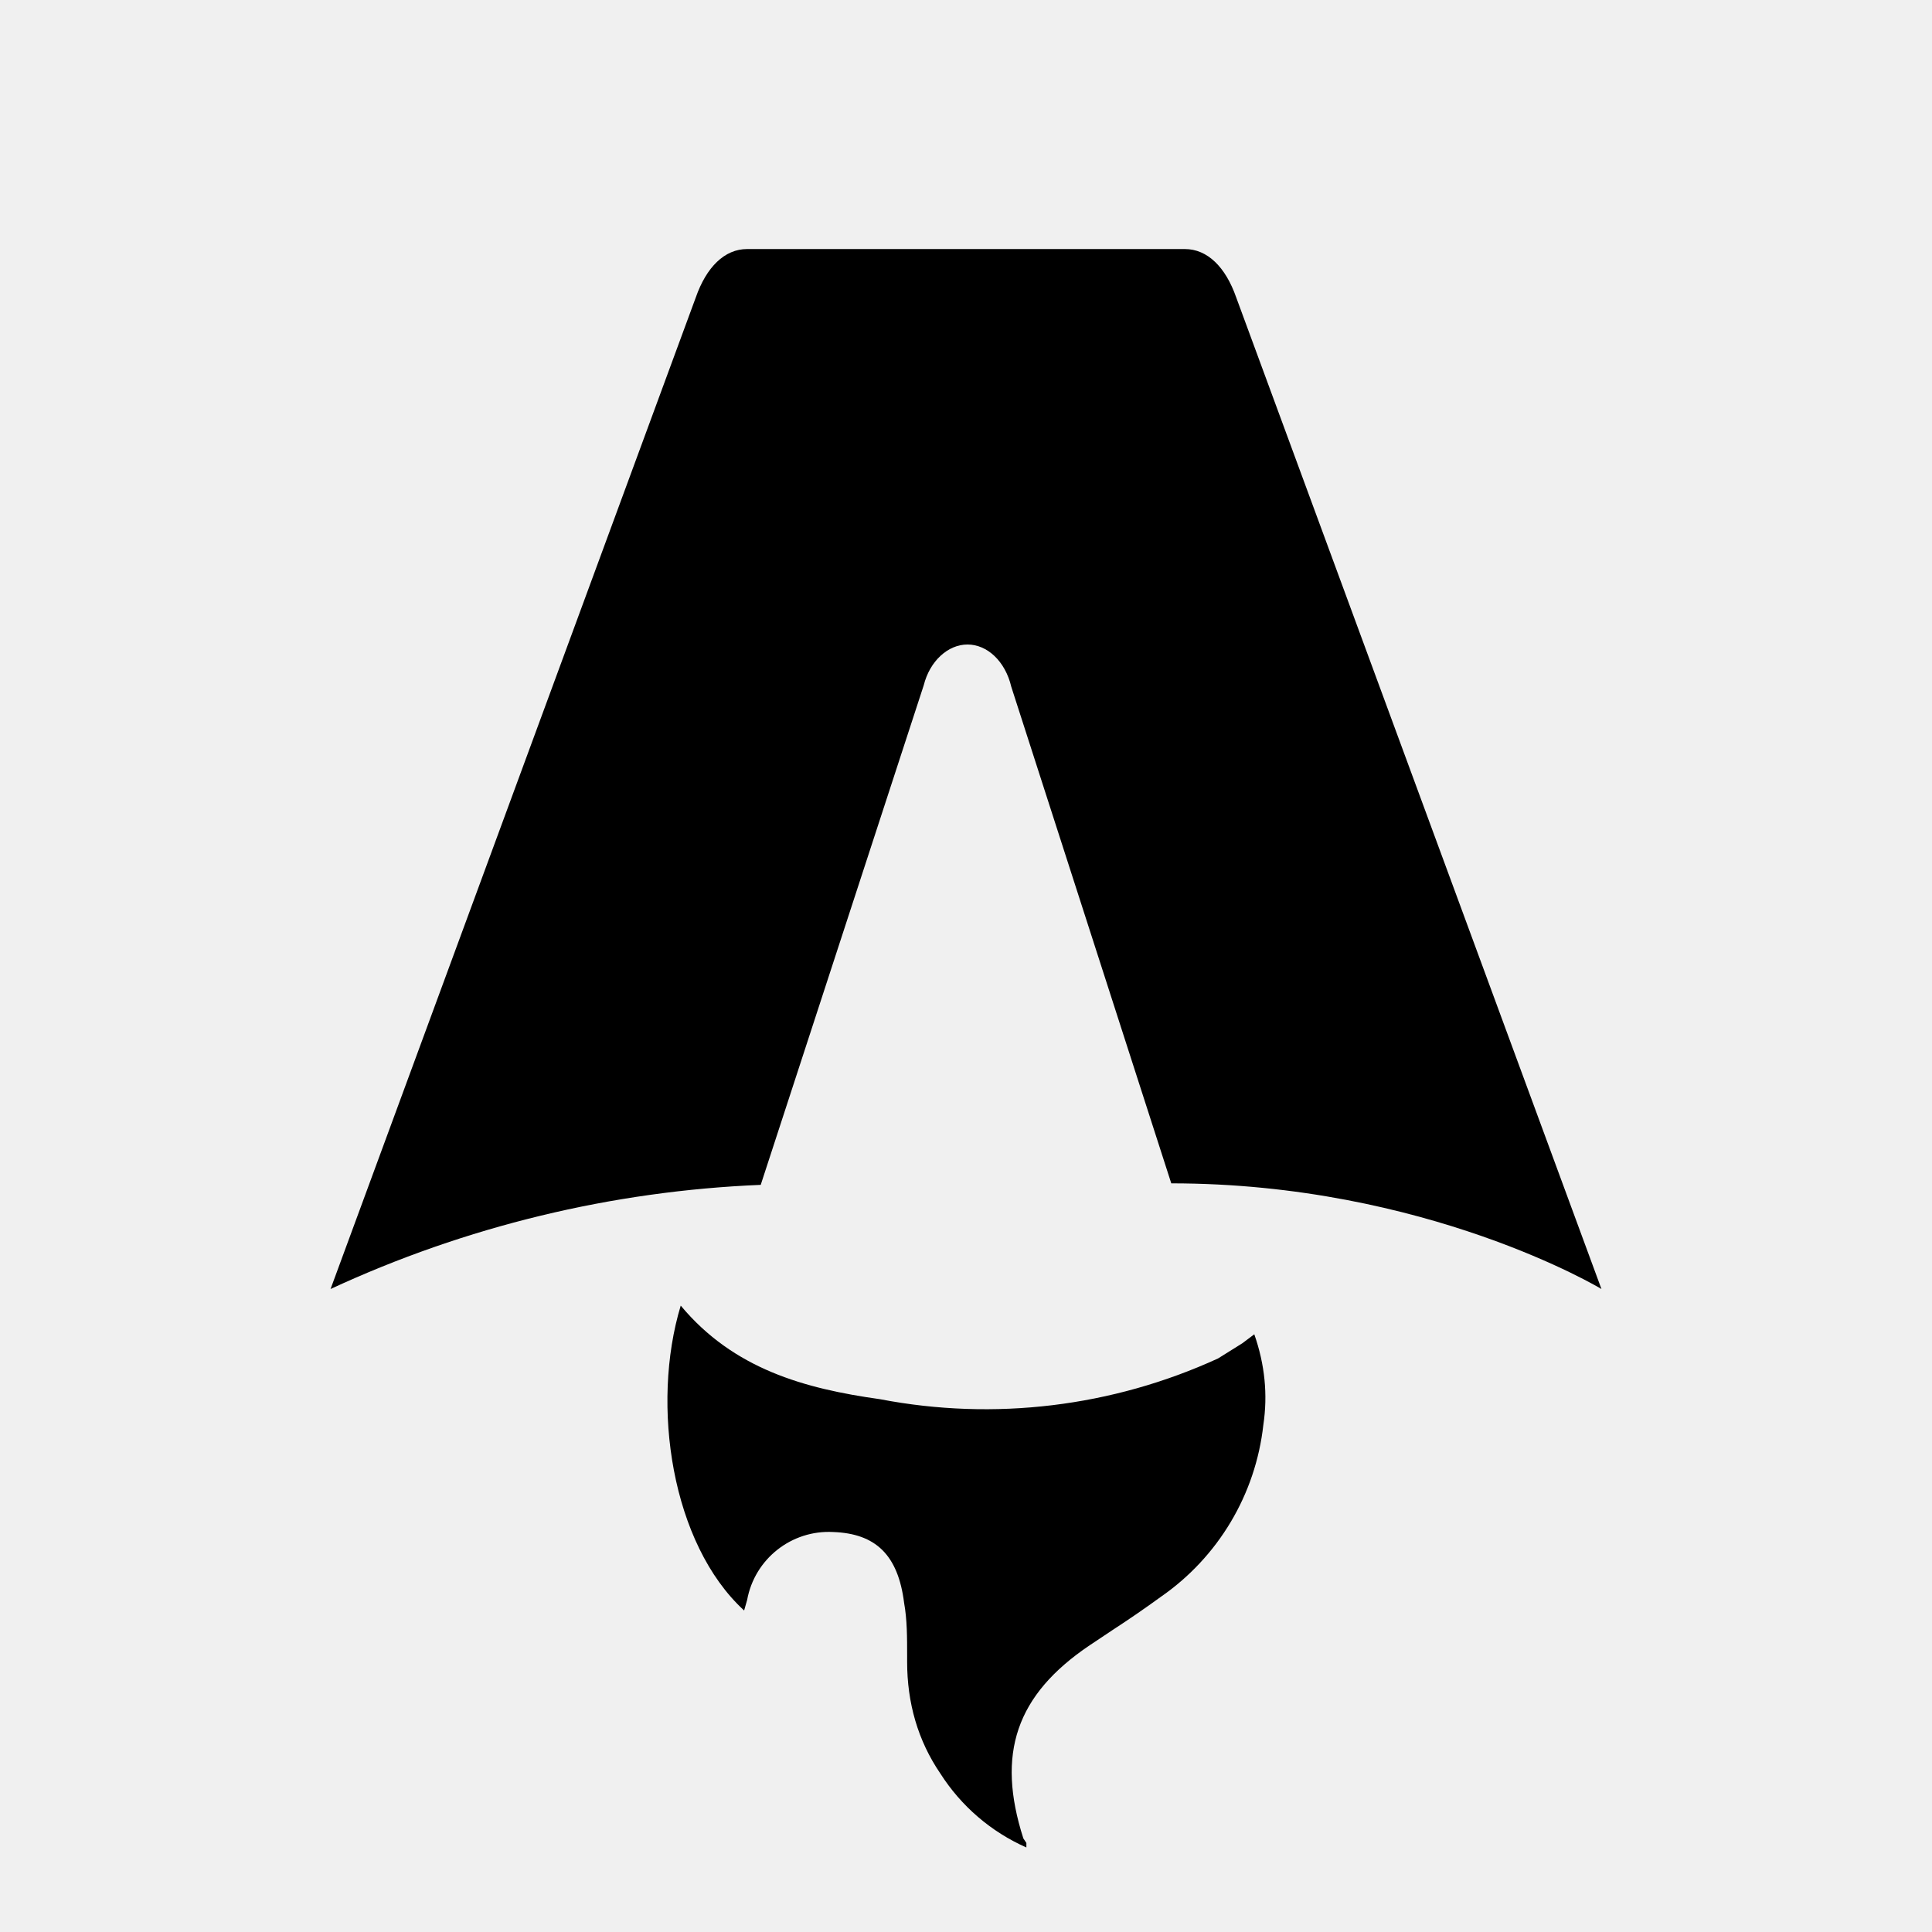
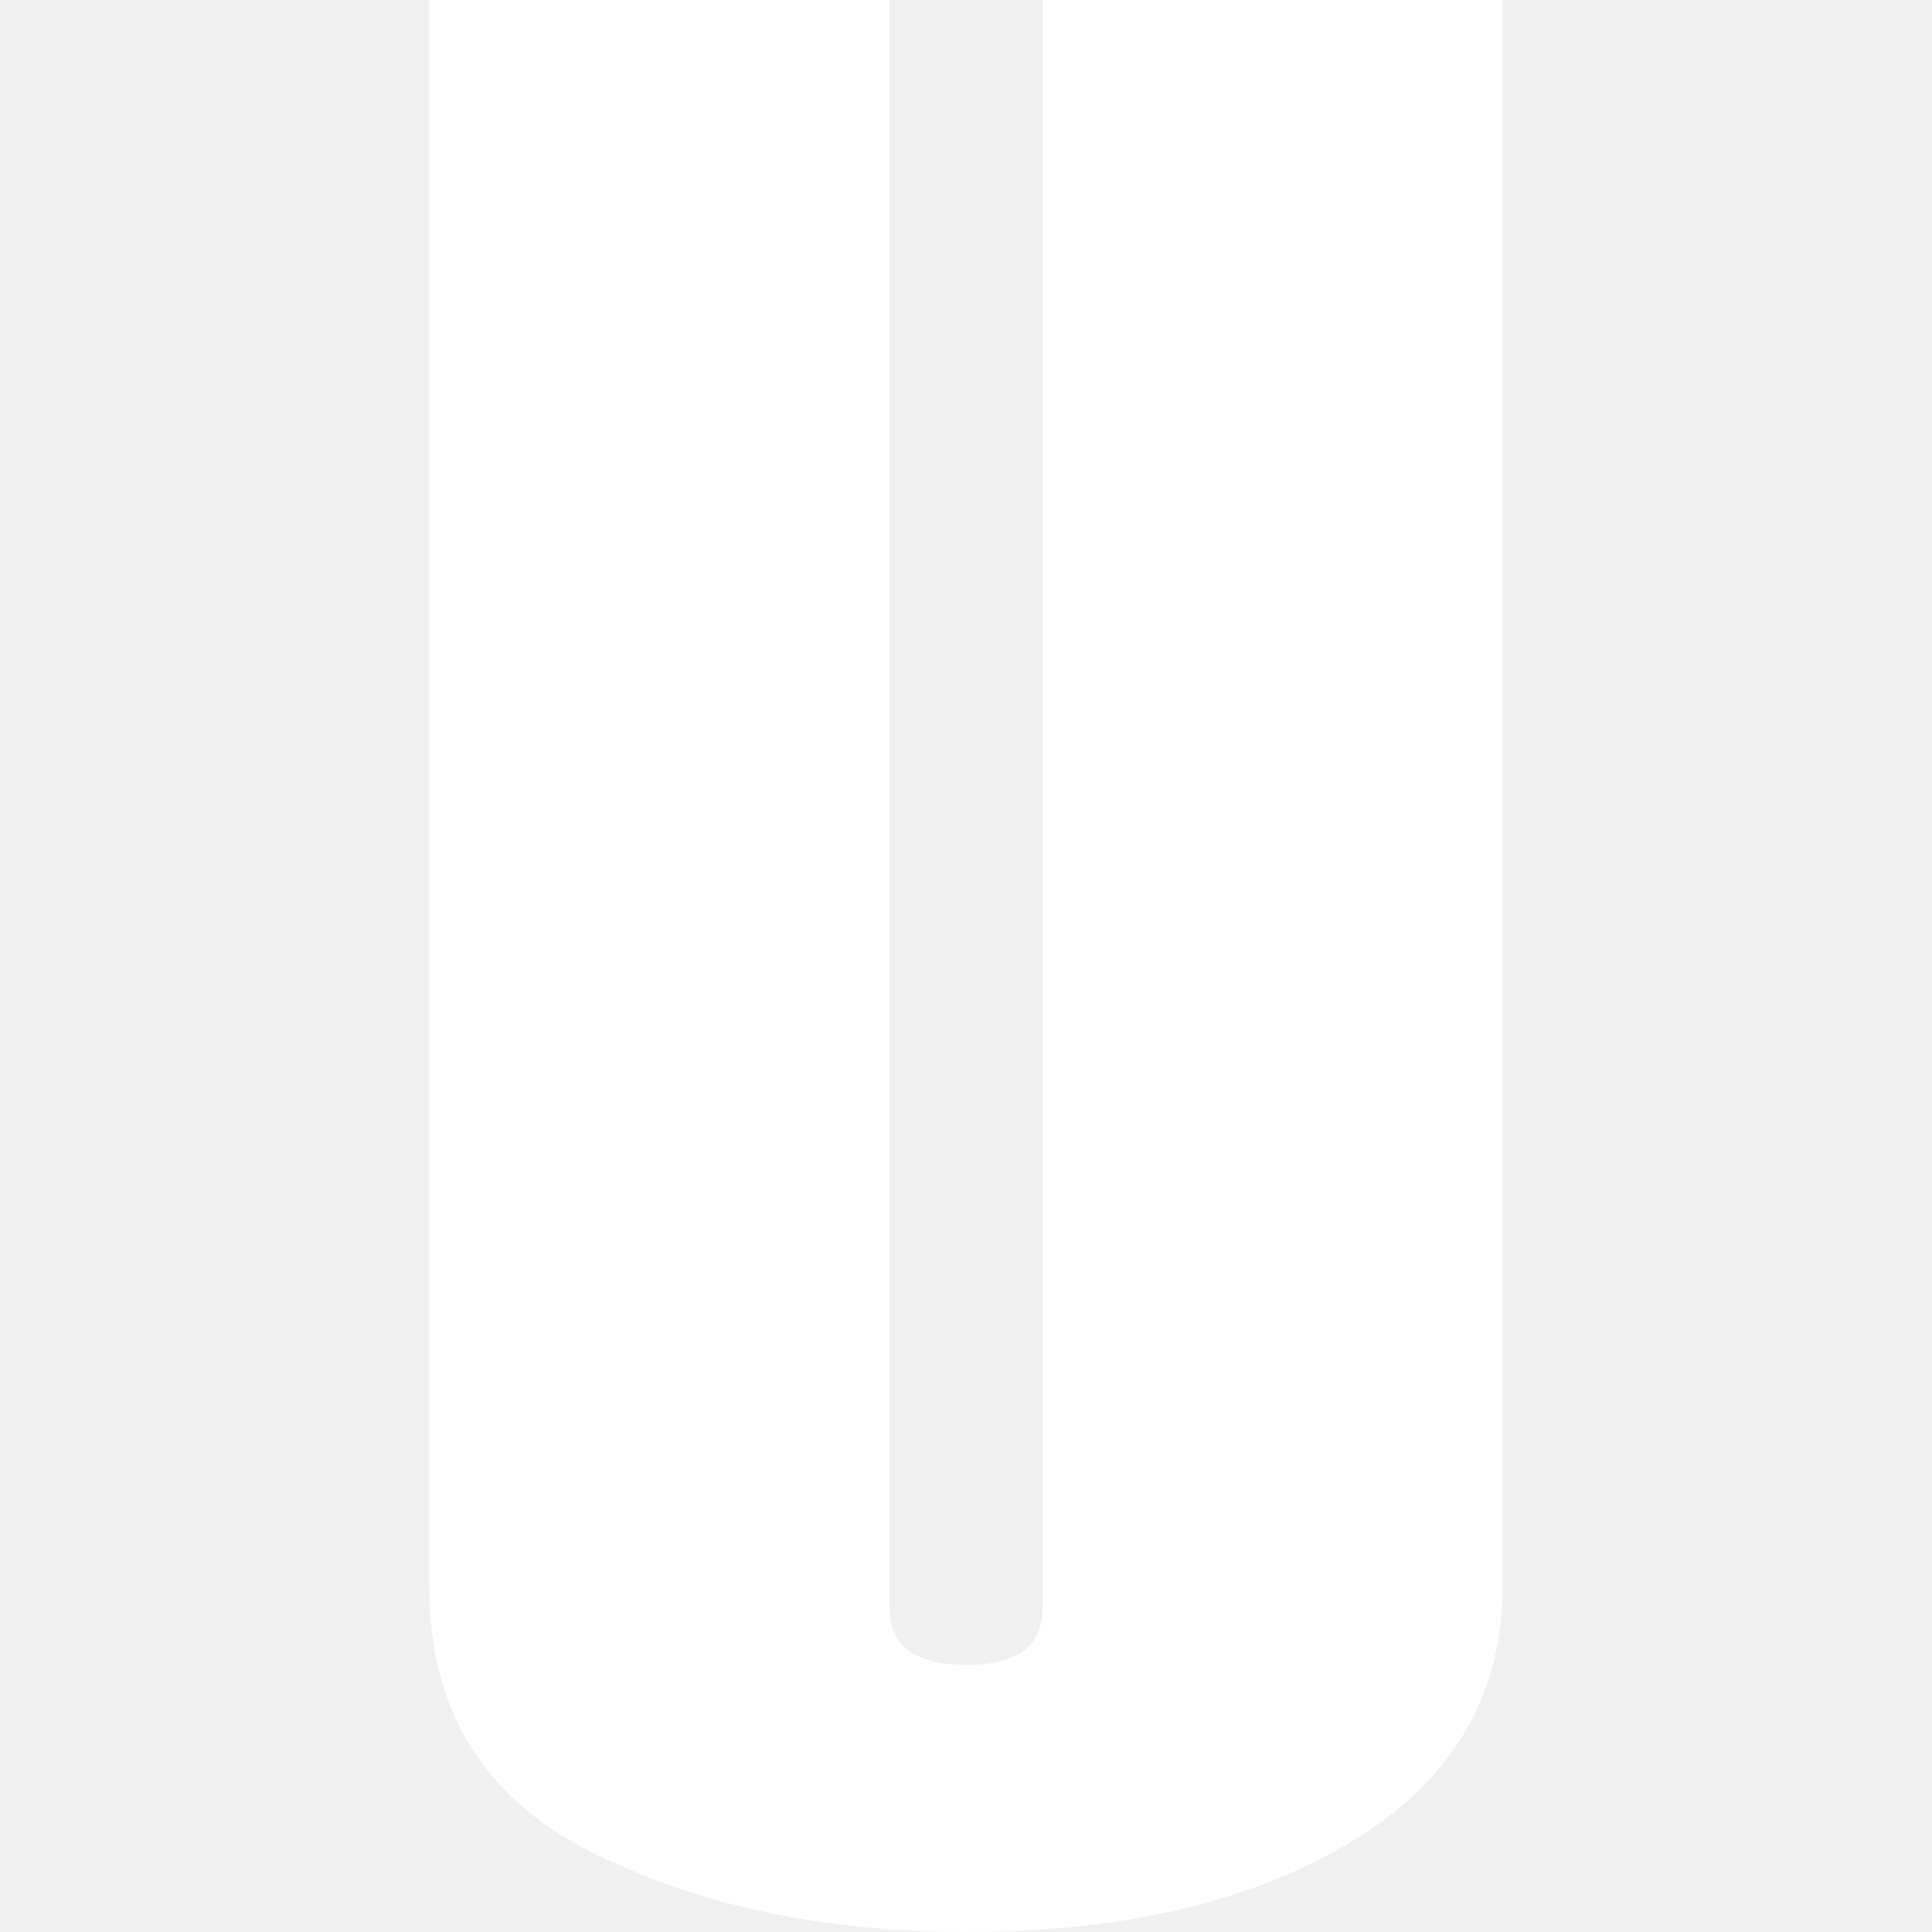
- <svg xmlns="http://www.w3.org/2000/svg" fill="none" viewBox="0 0 128 128">
-   <path d="M50.4 78.5a75.1 75.1 0 0 0-28.5 6.9l24.2-65.7c.7-2 1.9-3.2 3.4-3.2h29c1.5 0 2.7 1.2 3.4 3.2l24.2 65.7s-11.6-7-28.5-7L67 45.5c-.4-1.7-1.6-2.8-2.9-2.8-1.3 0-2.5 1.1-2.9 2.7L50.4 78.5Zm-1.1 28.2Zm-4.2-20.2c-2 6.6-.6 15.8 4.2 20.2a17.5 17.5 0 0 1 .2-.7 5.5 5.5 0 0 1 5.7-4.5c2.8.1 4.3 1.5 4.7 4.7.2 1.1.2 2.3.2 3.5v.4c0 2.7.7 5.2 2.2 7.4a13 13 0 0 0 5.7 4.9v-.3l-.2-.3c-1.8-5.6-.5-9.5 4.4-12.8l1.5-1a73 73 0 0 0 3.2-2.2 16 16 0 0 0 6.8-11.4c.3-2 .1-4-.6-6l-.8.6-1.6 1a37 37 0 0 1-22.4 2.7c-5-.7-9.7-2-13.2-6.2Z" />
-   <style>
-         path { fill: #000; }
-         @media (prefers-color-scheme: dark) {
-             path { fill: #FFF; }
-         }
-     </style>
+ <svg xmlns="http://www.w3.org/2000/svg" width="20" height="20" viewBox="0 0 20 36" fill="none">
+   <path d="M0 0H8.571V29.954C8.571 30.668 9.052 31.024 10.014 31.024C10.957 31.024 11.429 30.668 11.429 29.954V0H20V29.531C20 31.588 19.066 33.18 17.197 34.308C15.329 35.436 12.934 36 10.014 36C7.311 36 4.961 35.494 2.966 34.482C0.989 33.471 0 31.837 0 29.581V0Z" fill="white" />
</svg>
